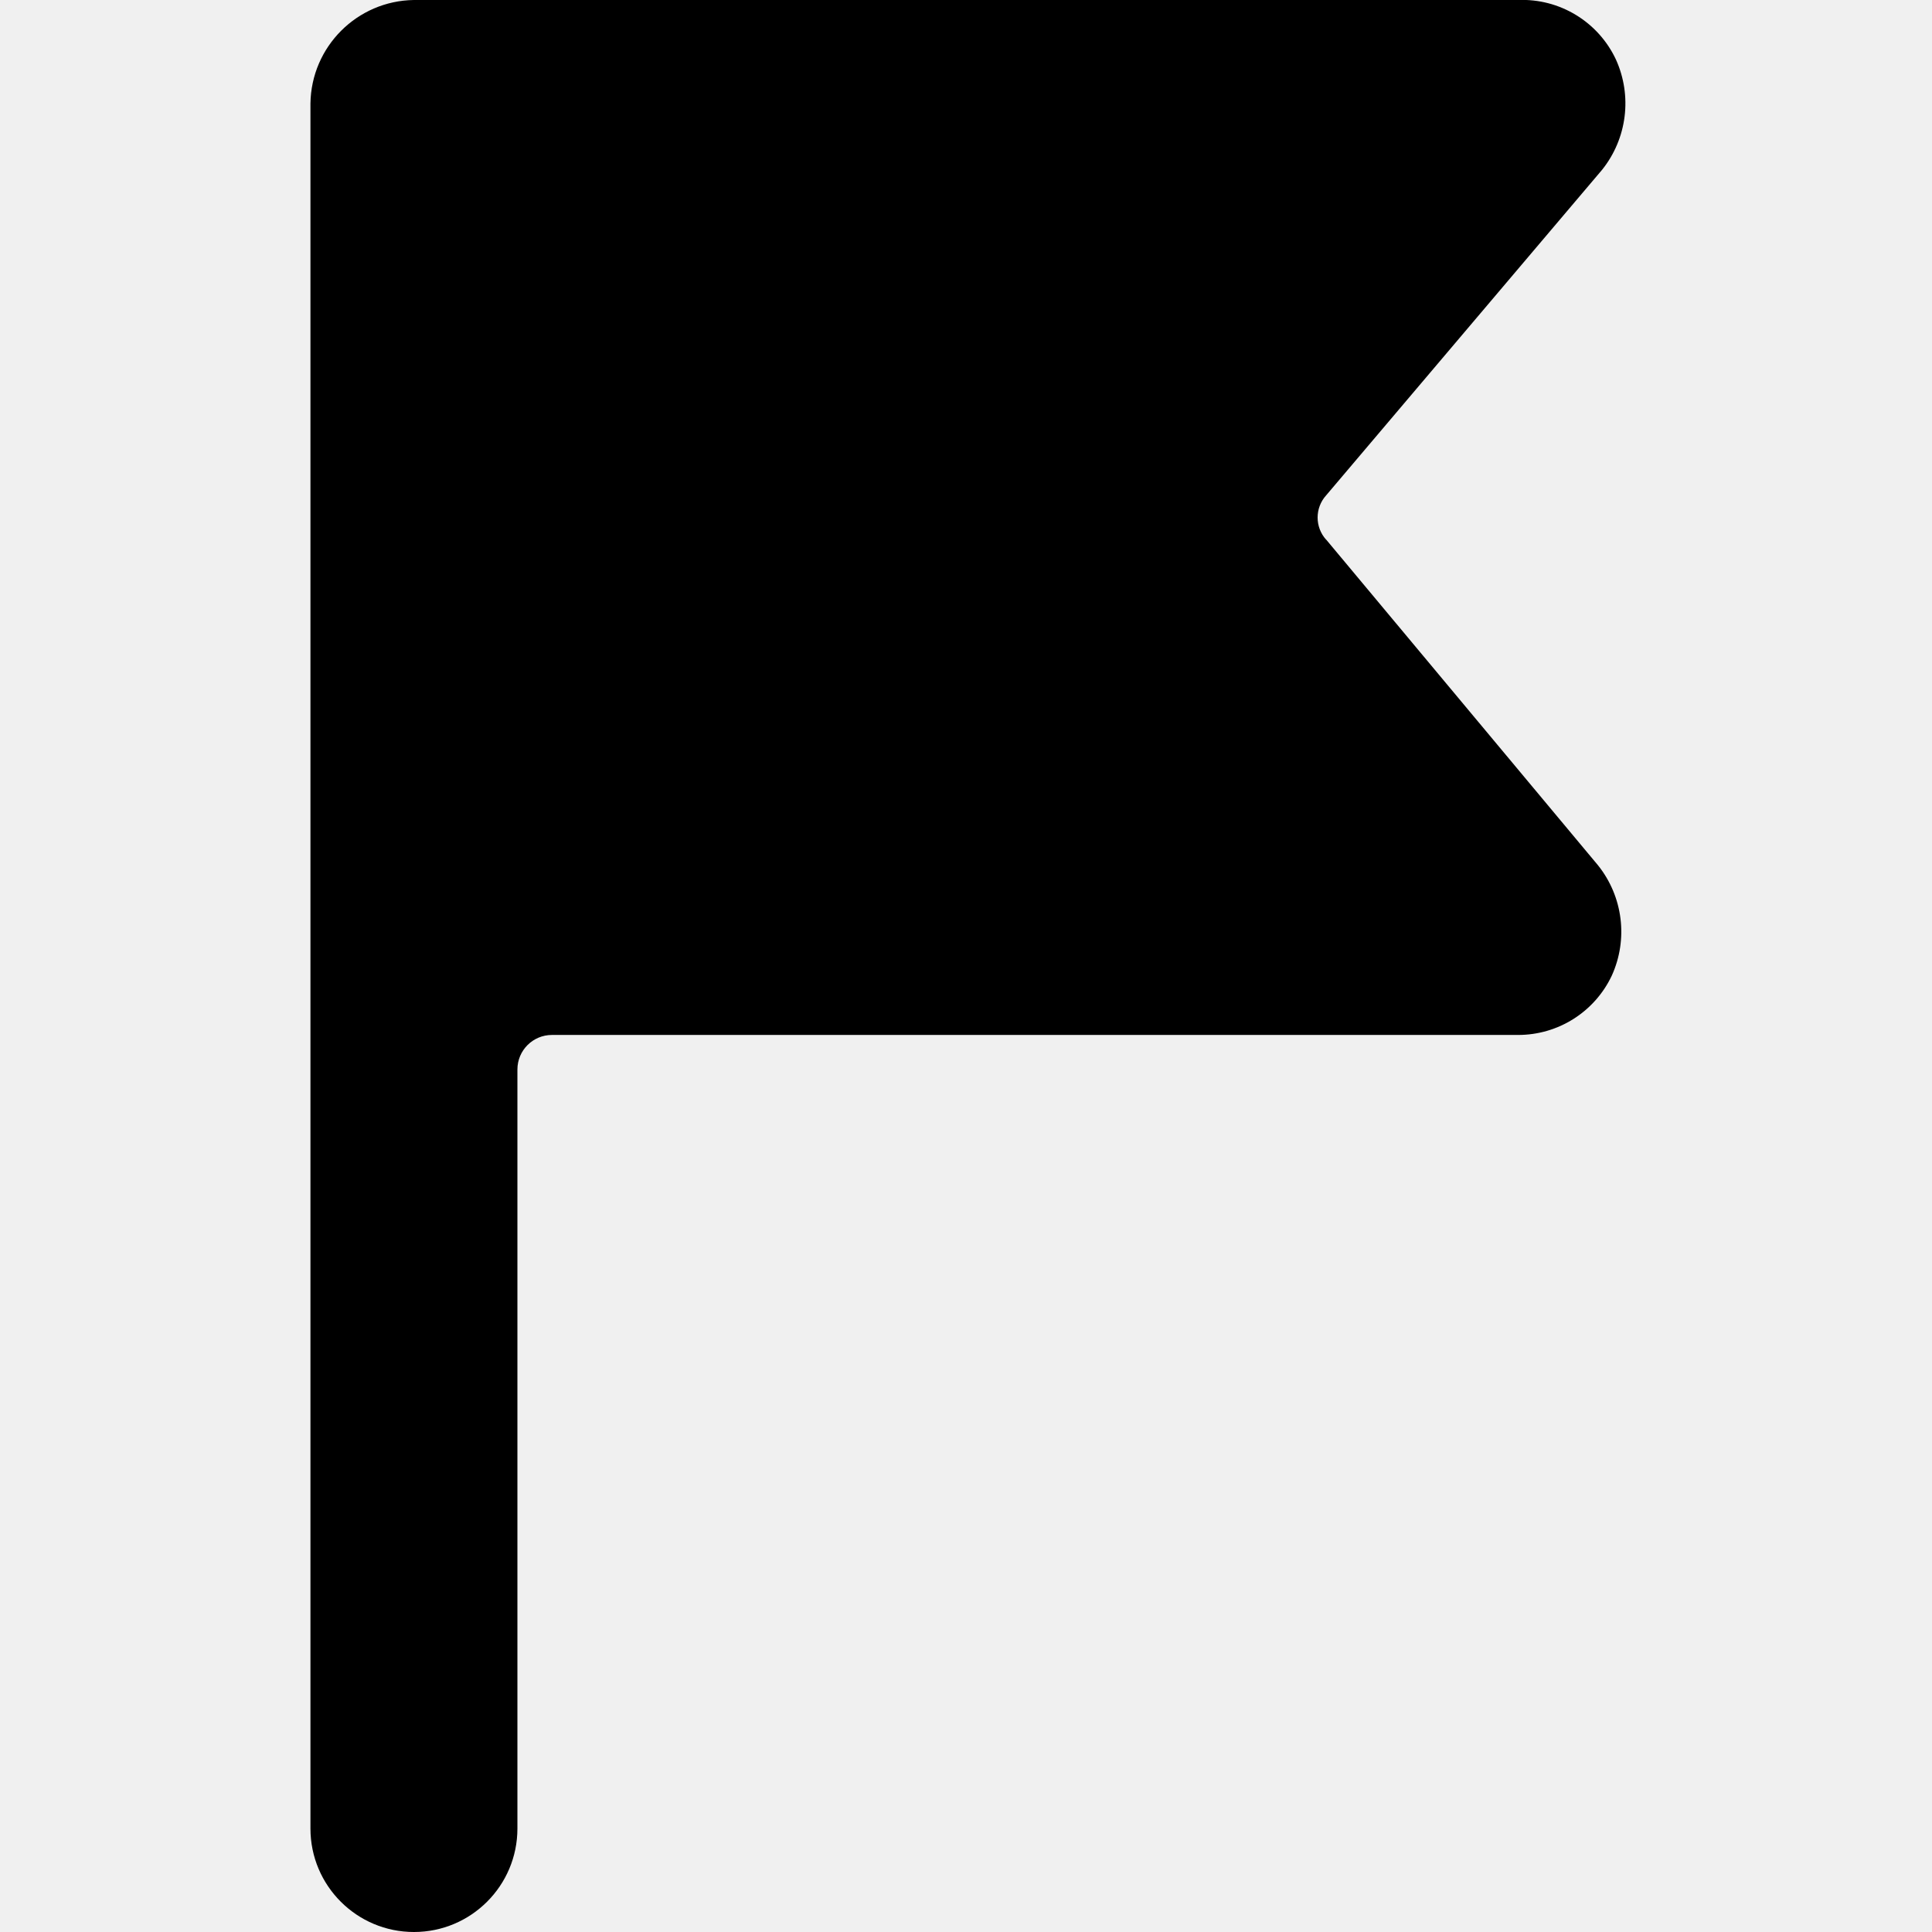
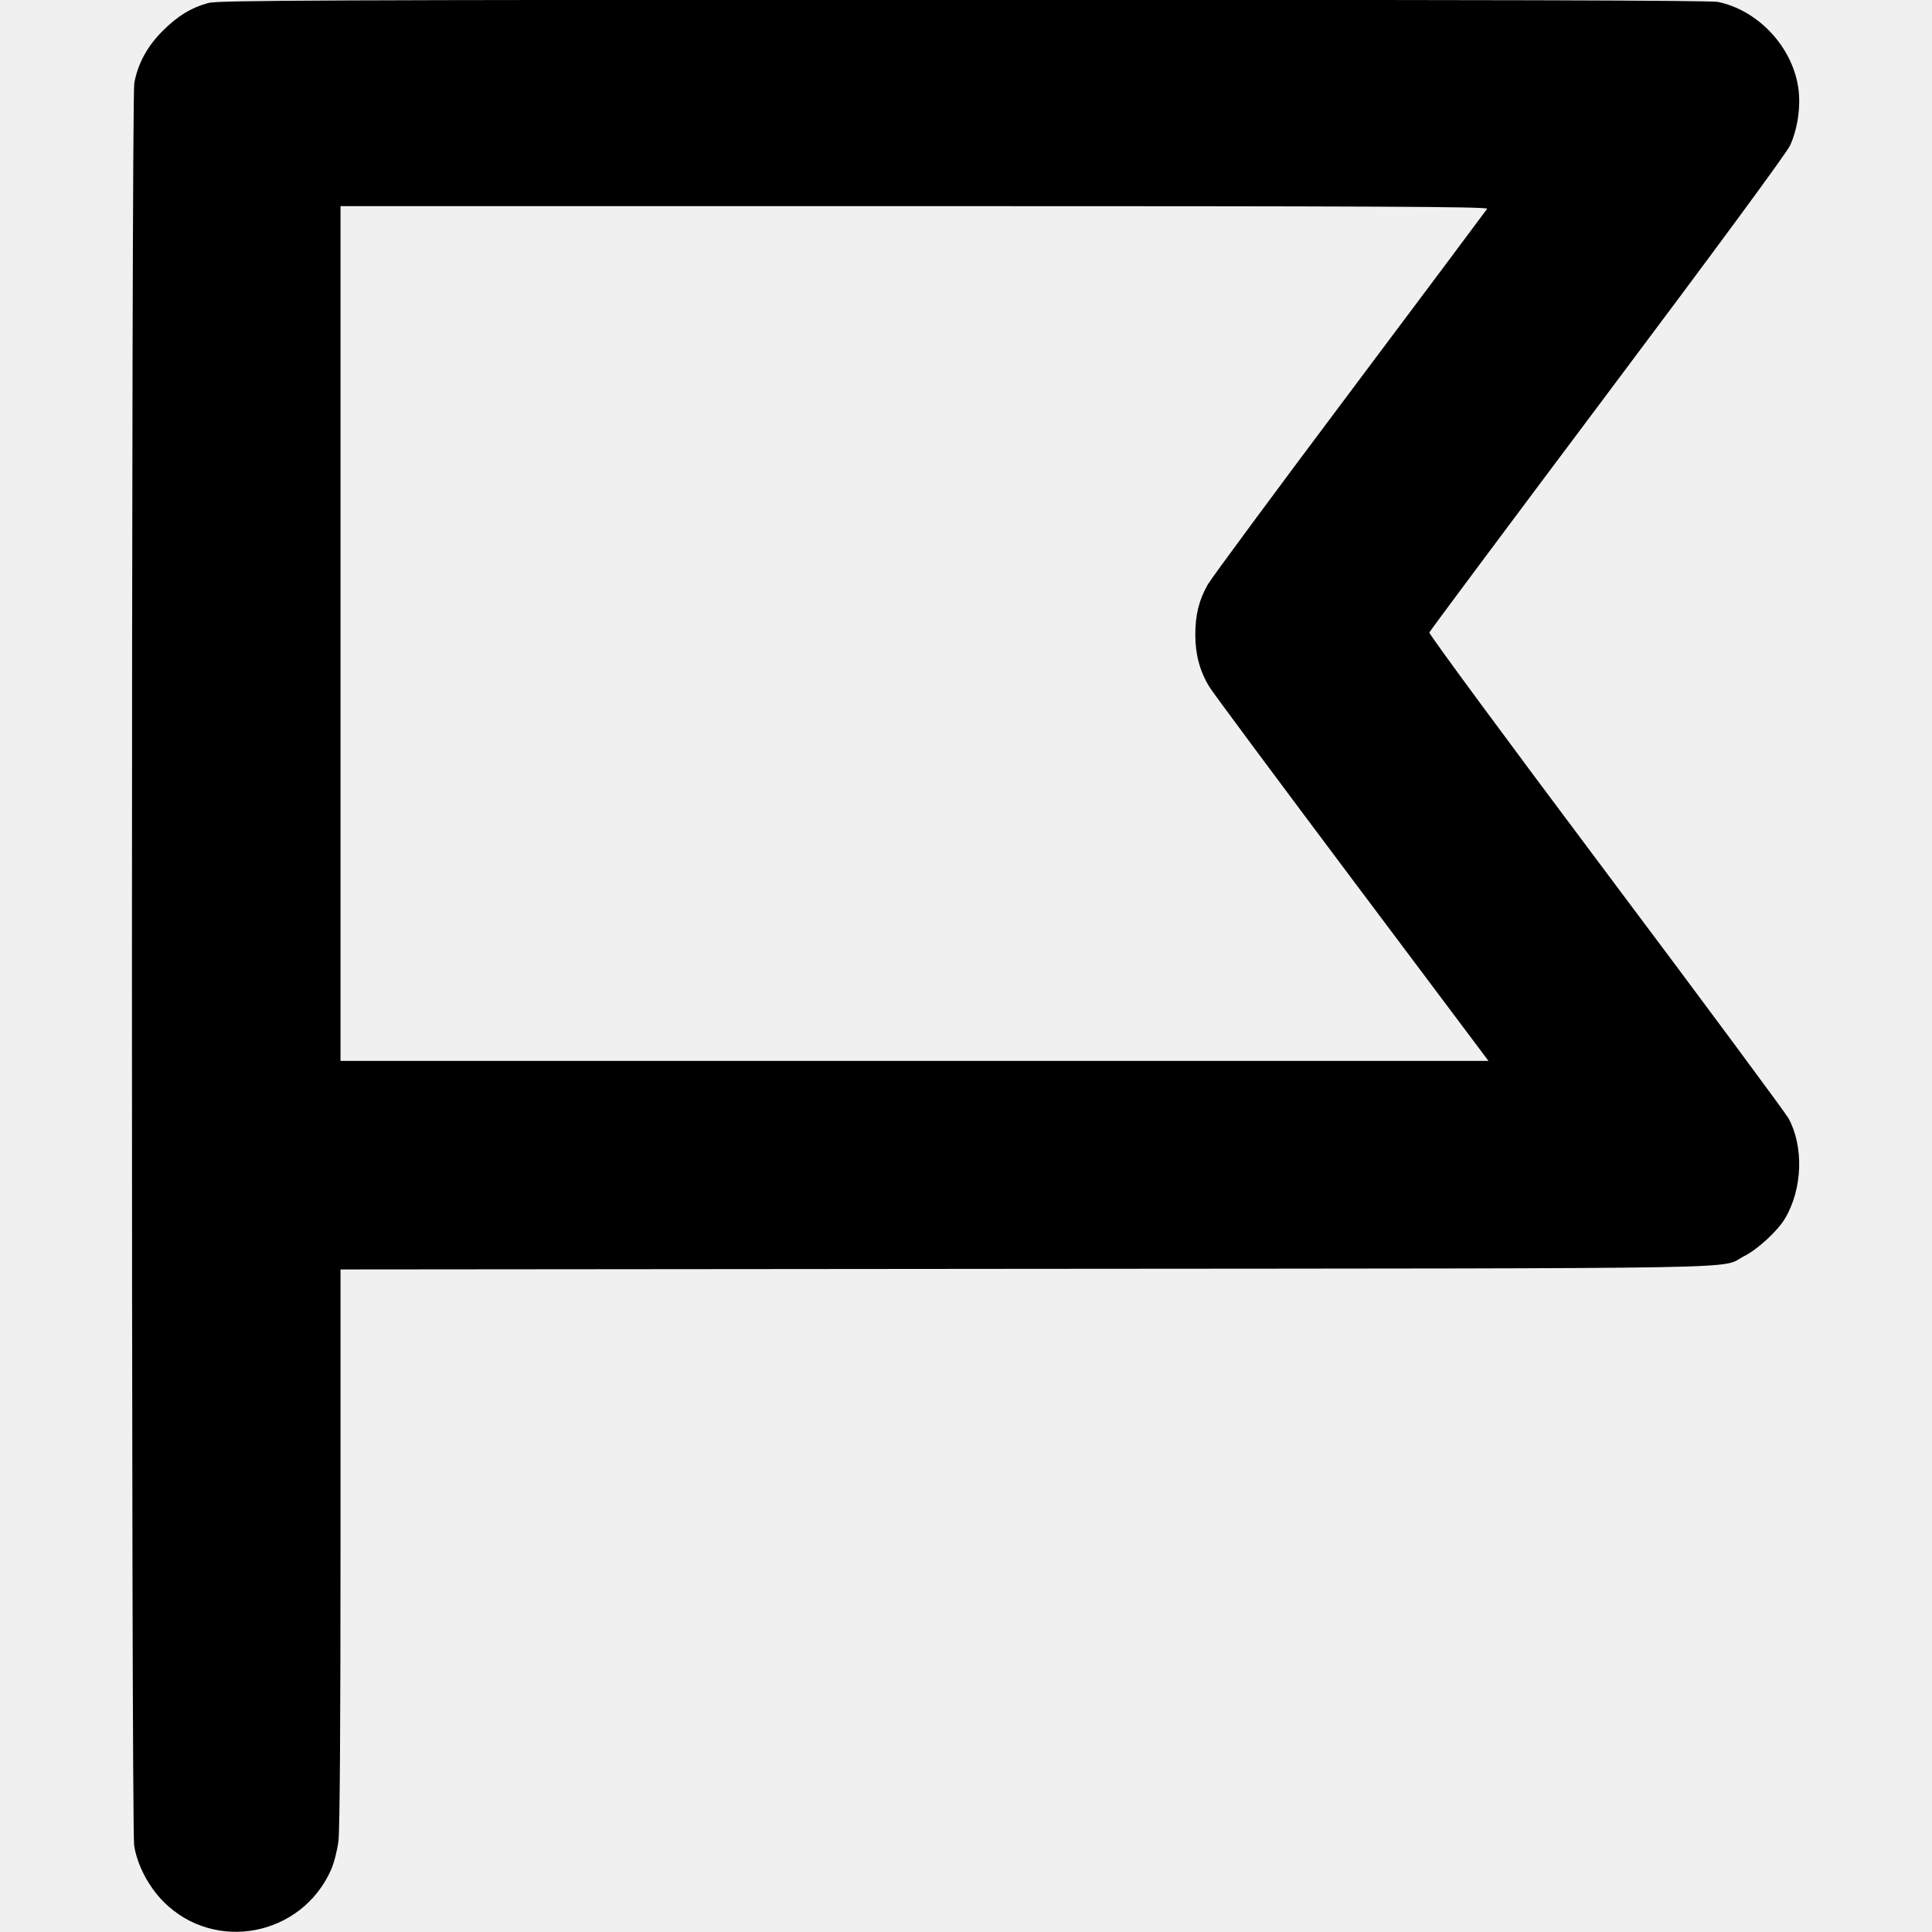
- <svg xmlns="http://www.w3.org/2000/svg" viewBox="0 0 16 16" fill="none">
+ <svg xmlns="http://www.w3.org/2000/svg" width="16" height="16" viewBox="0 0 16 16" fill="none">
  <g clip-path="url(#clip0_8874_15271)">
-     <path d="M10.982 4.469a.274.274 0 0 1 0-.366l2.286-2.697a.88.88 0 0 0 .114-.914A.857.857 0 0 0 12.571 0H3.428a.869.869 0 0 0-.857.857V15.143A.857.857 0 0 0 3.428 16a.857.857 0 0 0 .857-.857V8.857a.286.286 0 0 1 .286-.286h8a.857.857 0 0 0 .777-.491.88.88 0 0 0-.114-.914l-2.251-2.697Z" fill="currentColor" />
+     <path fill-rule="evenodd" clip-rule="evenodd" d="M1.728 0.024C1.584 0.063 1.471 0.132 1.347 0.256C1.219 0.384 1.141 0.528 1.112 0.689C1.087 0.826 1.086 15.122 1.111 15.283C1.136 15.446 1.231 15.626 1.356 15.751C1.78 16.174 2.498 16.035 2.742 15.484C2.766 15.431 2.793 15.324 2.803 15.246C2.814 15.154 2.82 14.294 2.82 12.809V10.513L8.501 10.508C14.75 10.503 14.229 10.512 14.446 10.402C14.557 10.346 14.725 10.191 14.784 10.089C14.928 9.844 14.939 9.496 14.812 9.262C14.785 9.214 14.104 8.294 13.296 7.217C12.489 6.141 11.832 5.25 11.837 5.238C11.842 5.225 12.505 4.336 13.311 3.261C14.245 2.016 14.794 1.269 14.825 1.204C14.889 1.063 14.915 0.875 14.892 0.722C14.84 0.384 14.559 0.085 14.228 0.016C14.163 0.003 12.402 -0.002 7.979 -0.002C2.653 -0.001 1.808 0.003 1.728 0.024ZM2.82 5.246V8.786H7.574H12.327L11.198 7.281C10.577 6.453 10.045 5.737 10.016 5.689C9.937 5.561 9.899 5.42 9.899 5.258C9.899 5.091 9.929 4.971 10.001 4.843C10.03 4.791 10.56 4.074 11.179 3.249C11.797 2.425 12.309 1.74 12.316 1.729C12.326 1.711 11.373 1.707 7.575 1.707H2.82V5.246Z" fill="currentColor" />
  </g>
  <defs>
    <clipPath id="clip0_8874_15271">
-       <path fill="white" d="M-.001 0h16v16h-16z" />
+       <rect width="16" height="16" fill="white" transform="translate(0 -0.000732422)" />
    </clipPath>
  </defs>
</svg>
